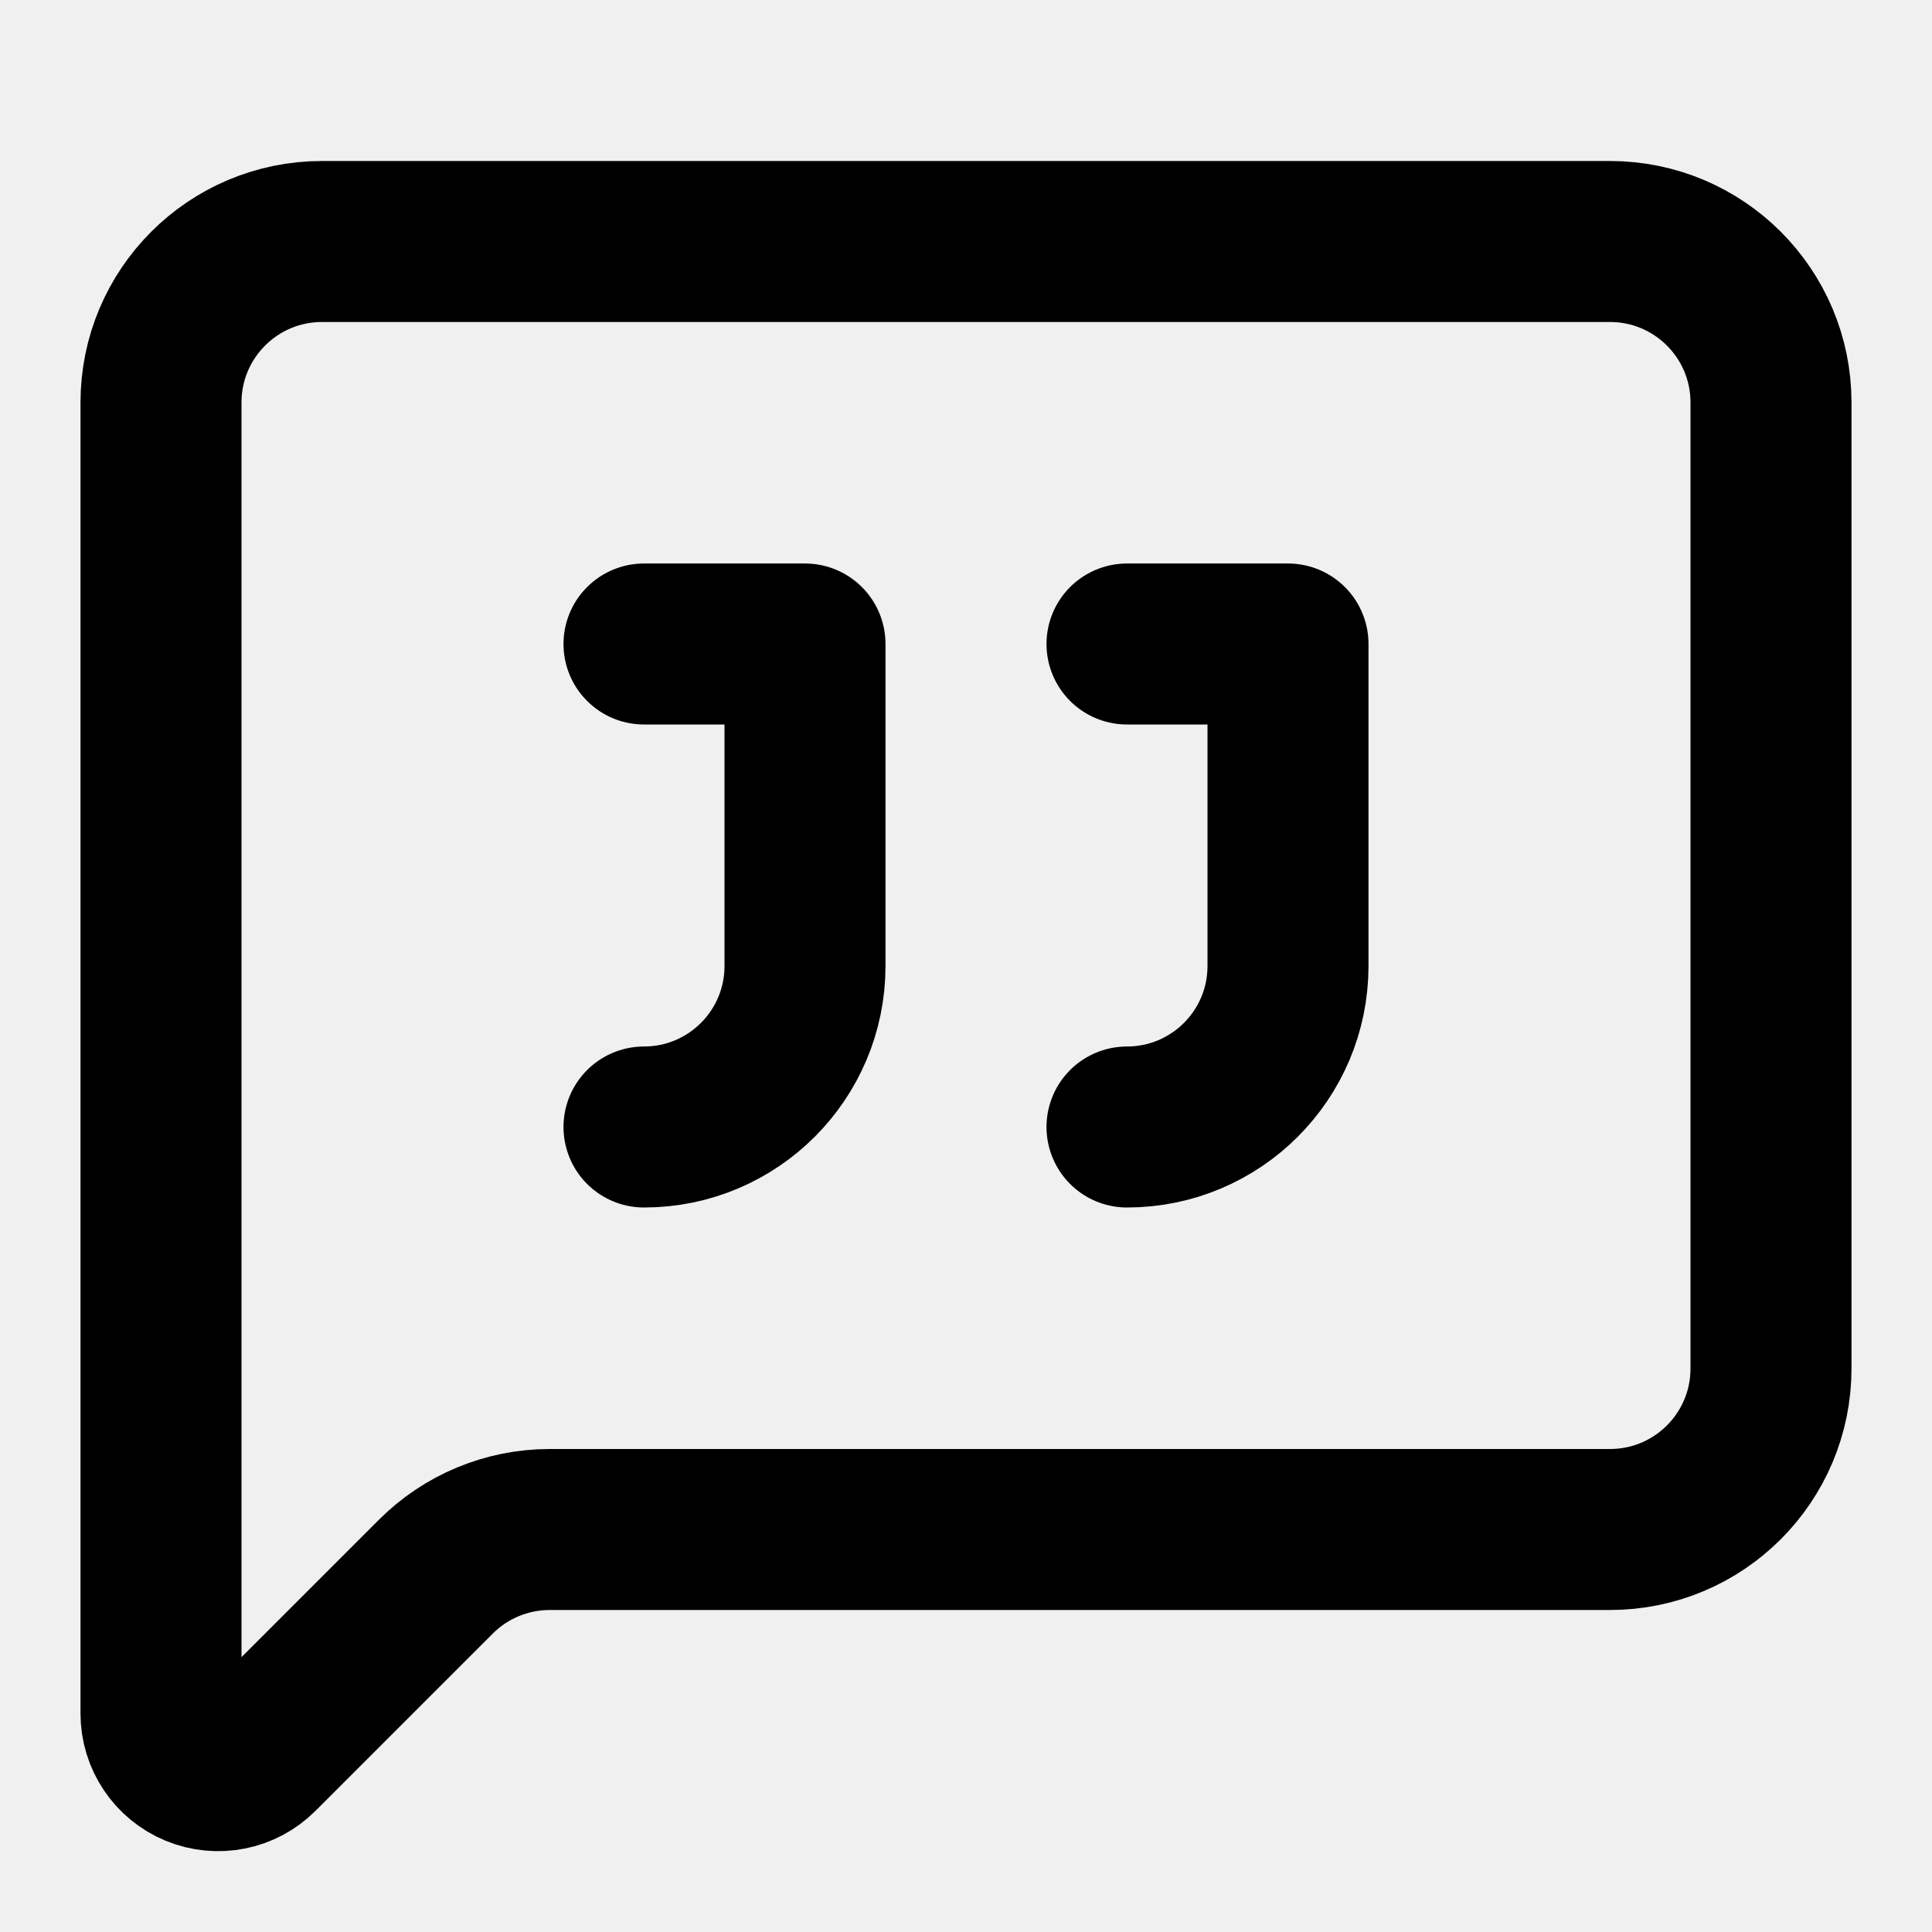
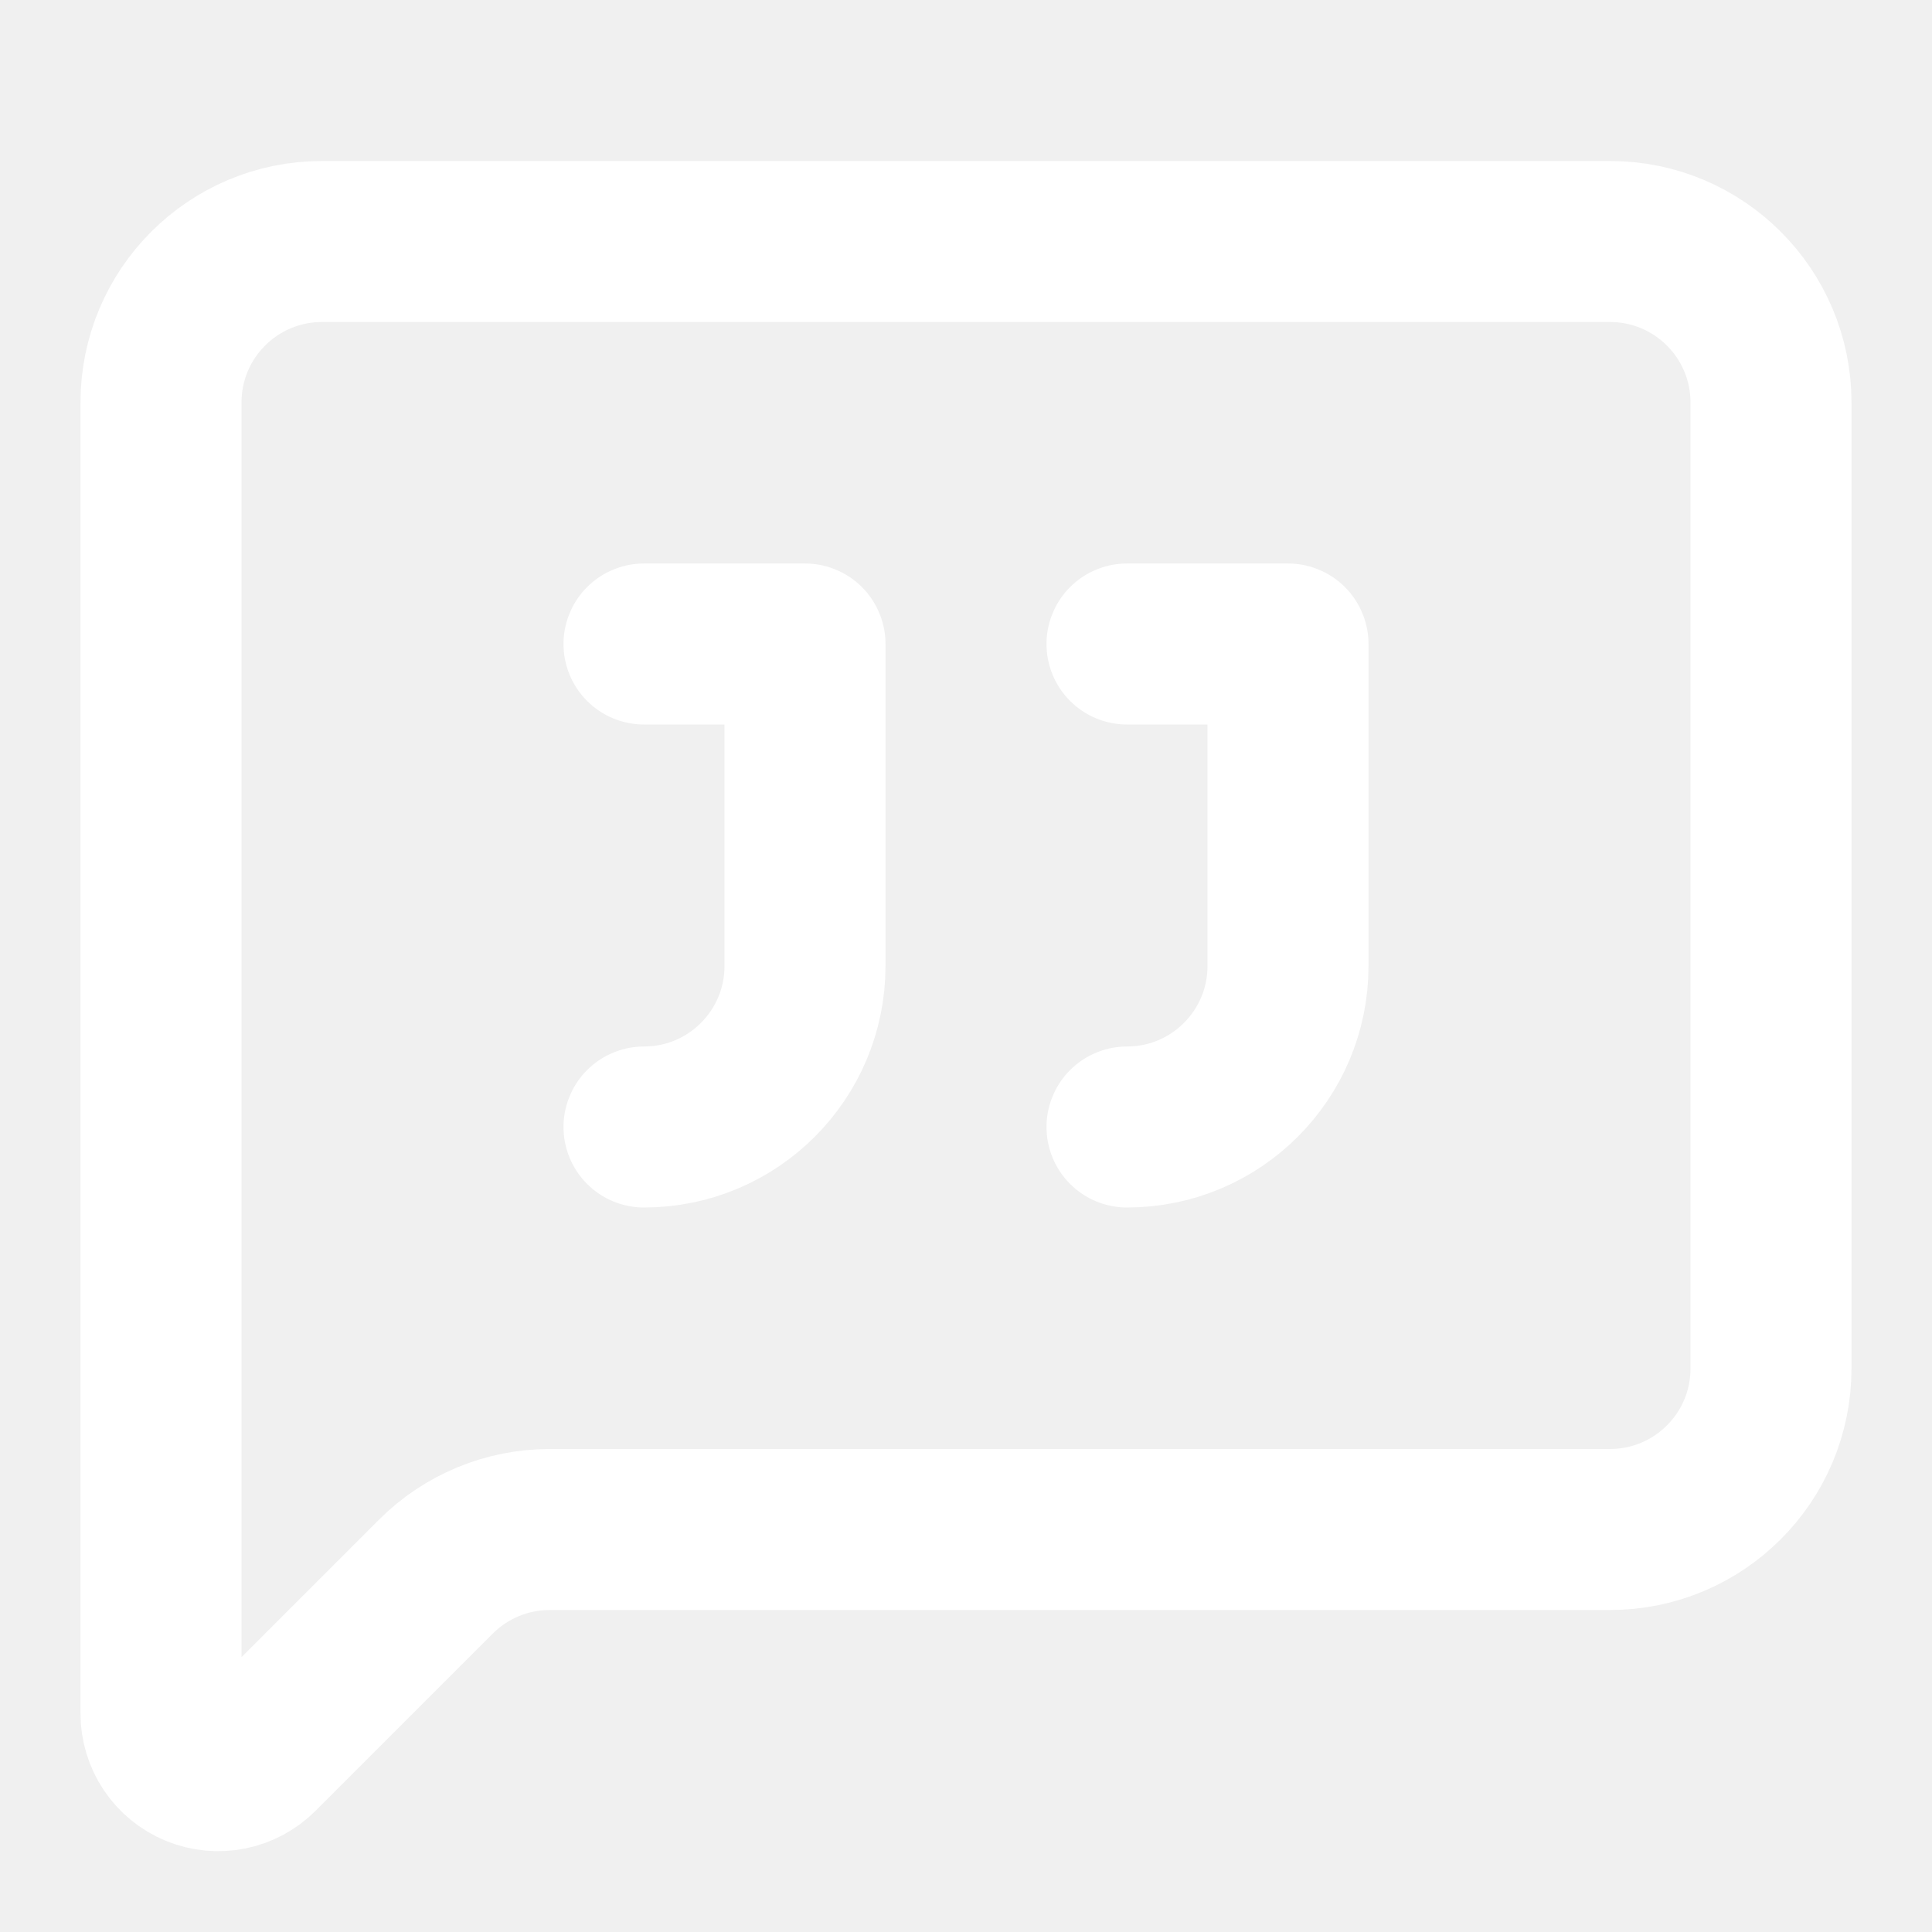
- <svg xmlns="http://www.w3.org/2000/svg" width="24" height="24" viewBox="0 0 24 24" fill="none" stroke="currentColor" stroke-width="2" stroke-linecap="round" stroke-linejoin="round" class="lucide lucide-message-square-quote-icon lucide-message-square-quote">
+ <svg xmlns="http://www.w3.org/2000/svg" width="24" height="24" viewBox="0 0 24 24" fill="none" stroke="#FFFFFF" stroke-width="2" stroke-linecap="round" stroke-linejoin="round" class="lucide lucide-message-square-quote-icon lucide-message-square-quote">
  <path d="M14 14a2 2 0 0 0 2-2V8h-2" />
  <path d="M22 17a2 2 0 0 1-2 2H6.828a2 2 0 0 0-1.414.586l-2.202 2.202A.71.71 0 0 1 2 21.286V5a2 2 0 0 1 2-2h16a2 2 0 0 1 2 2z" />
  <path d="M8 14a2 2 0 0 0 2-2V8H8" />
</svg>
